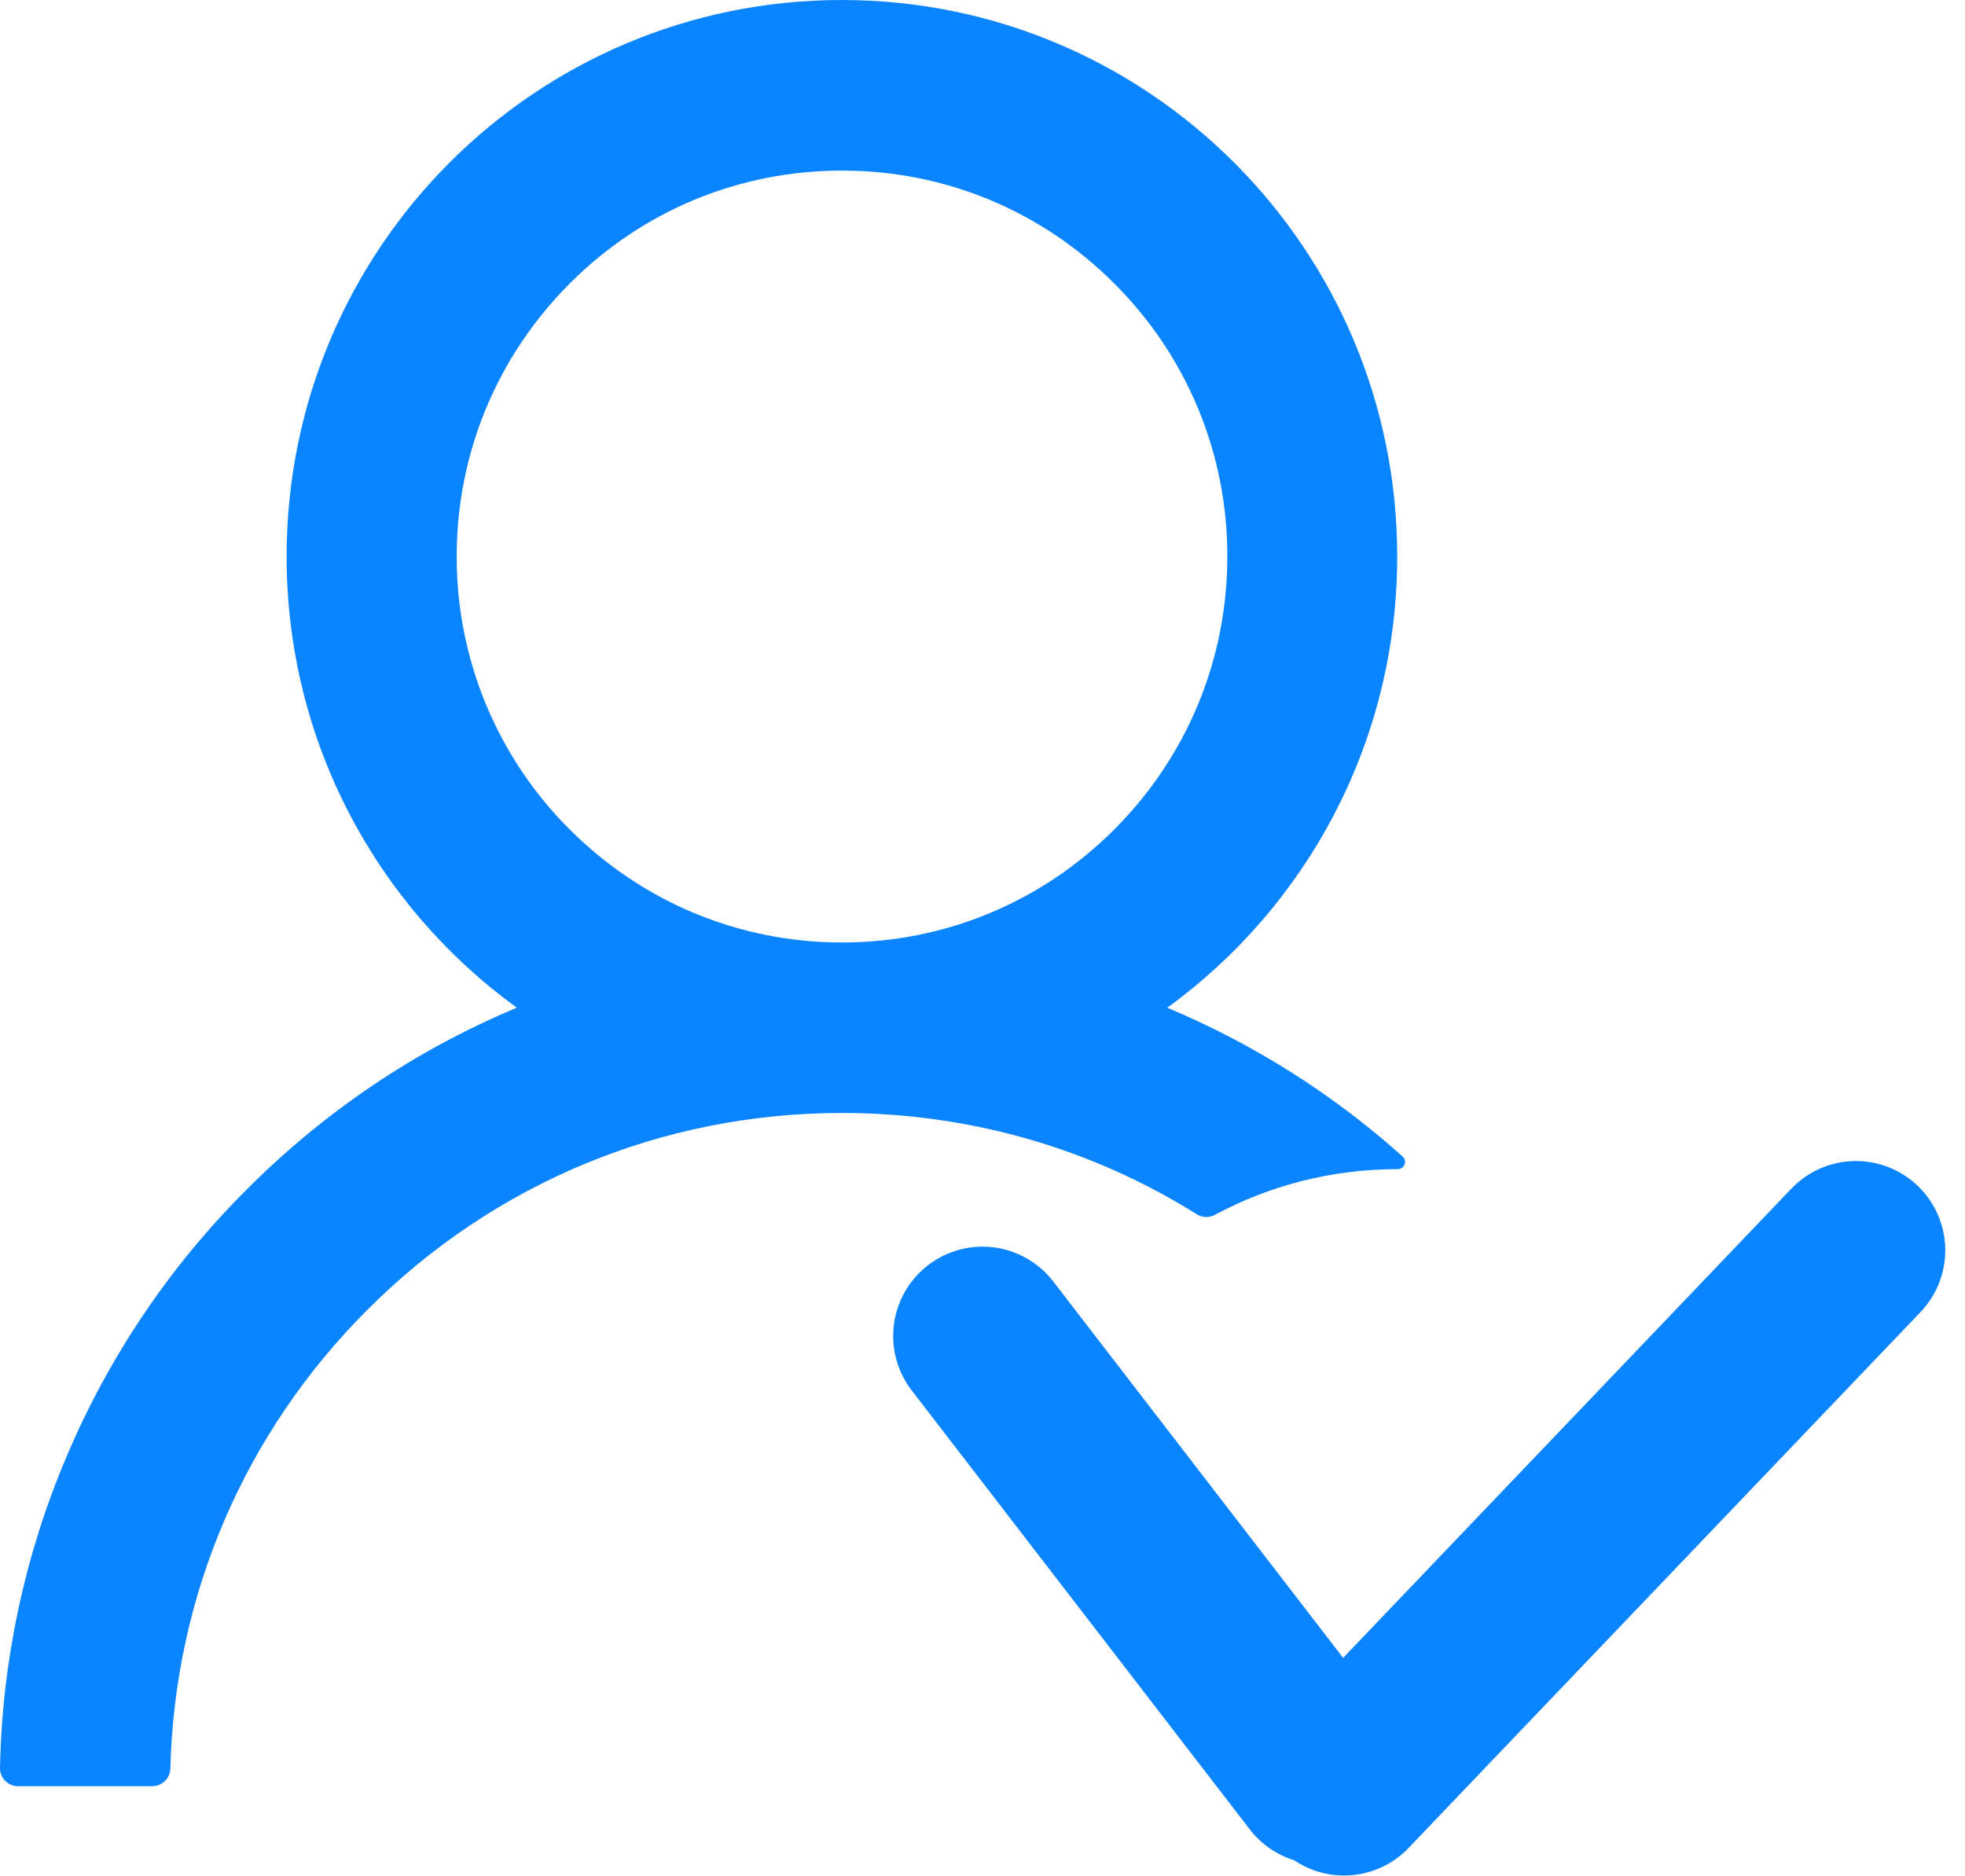
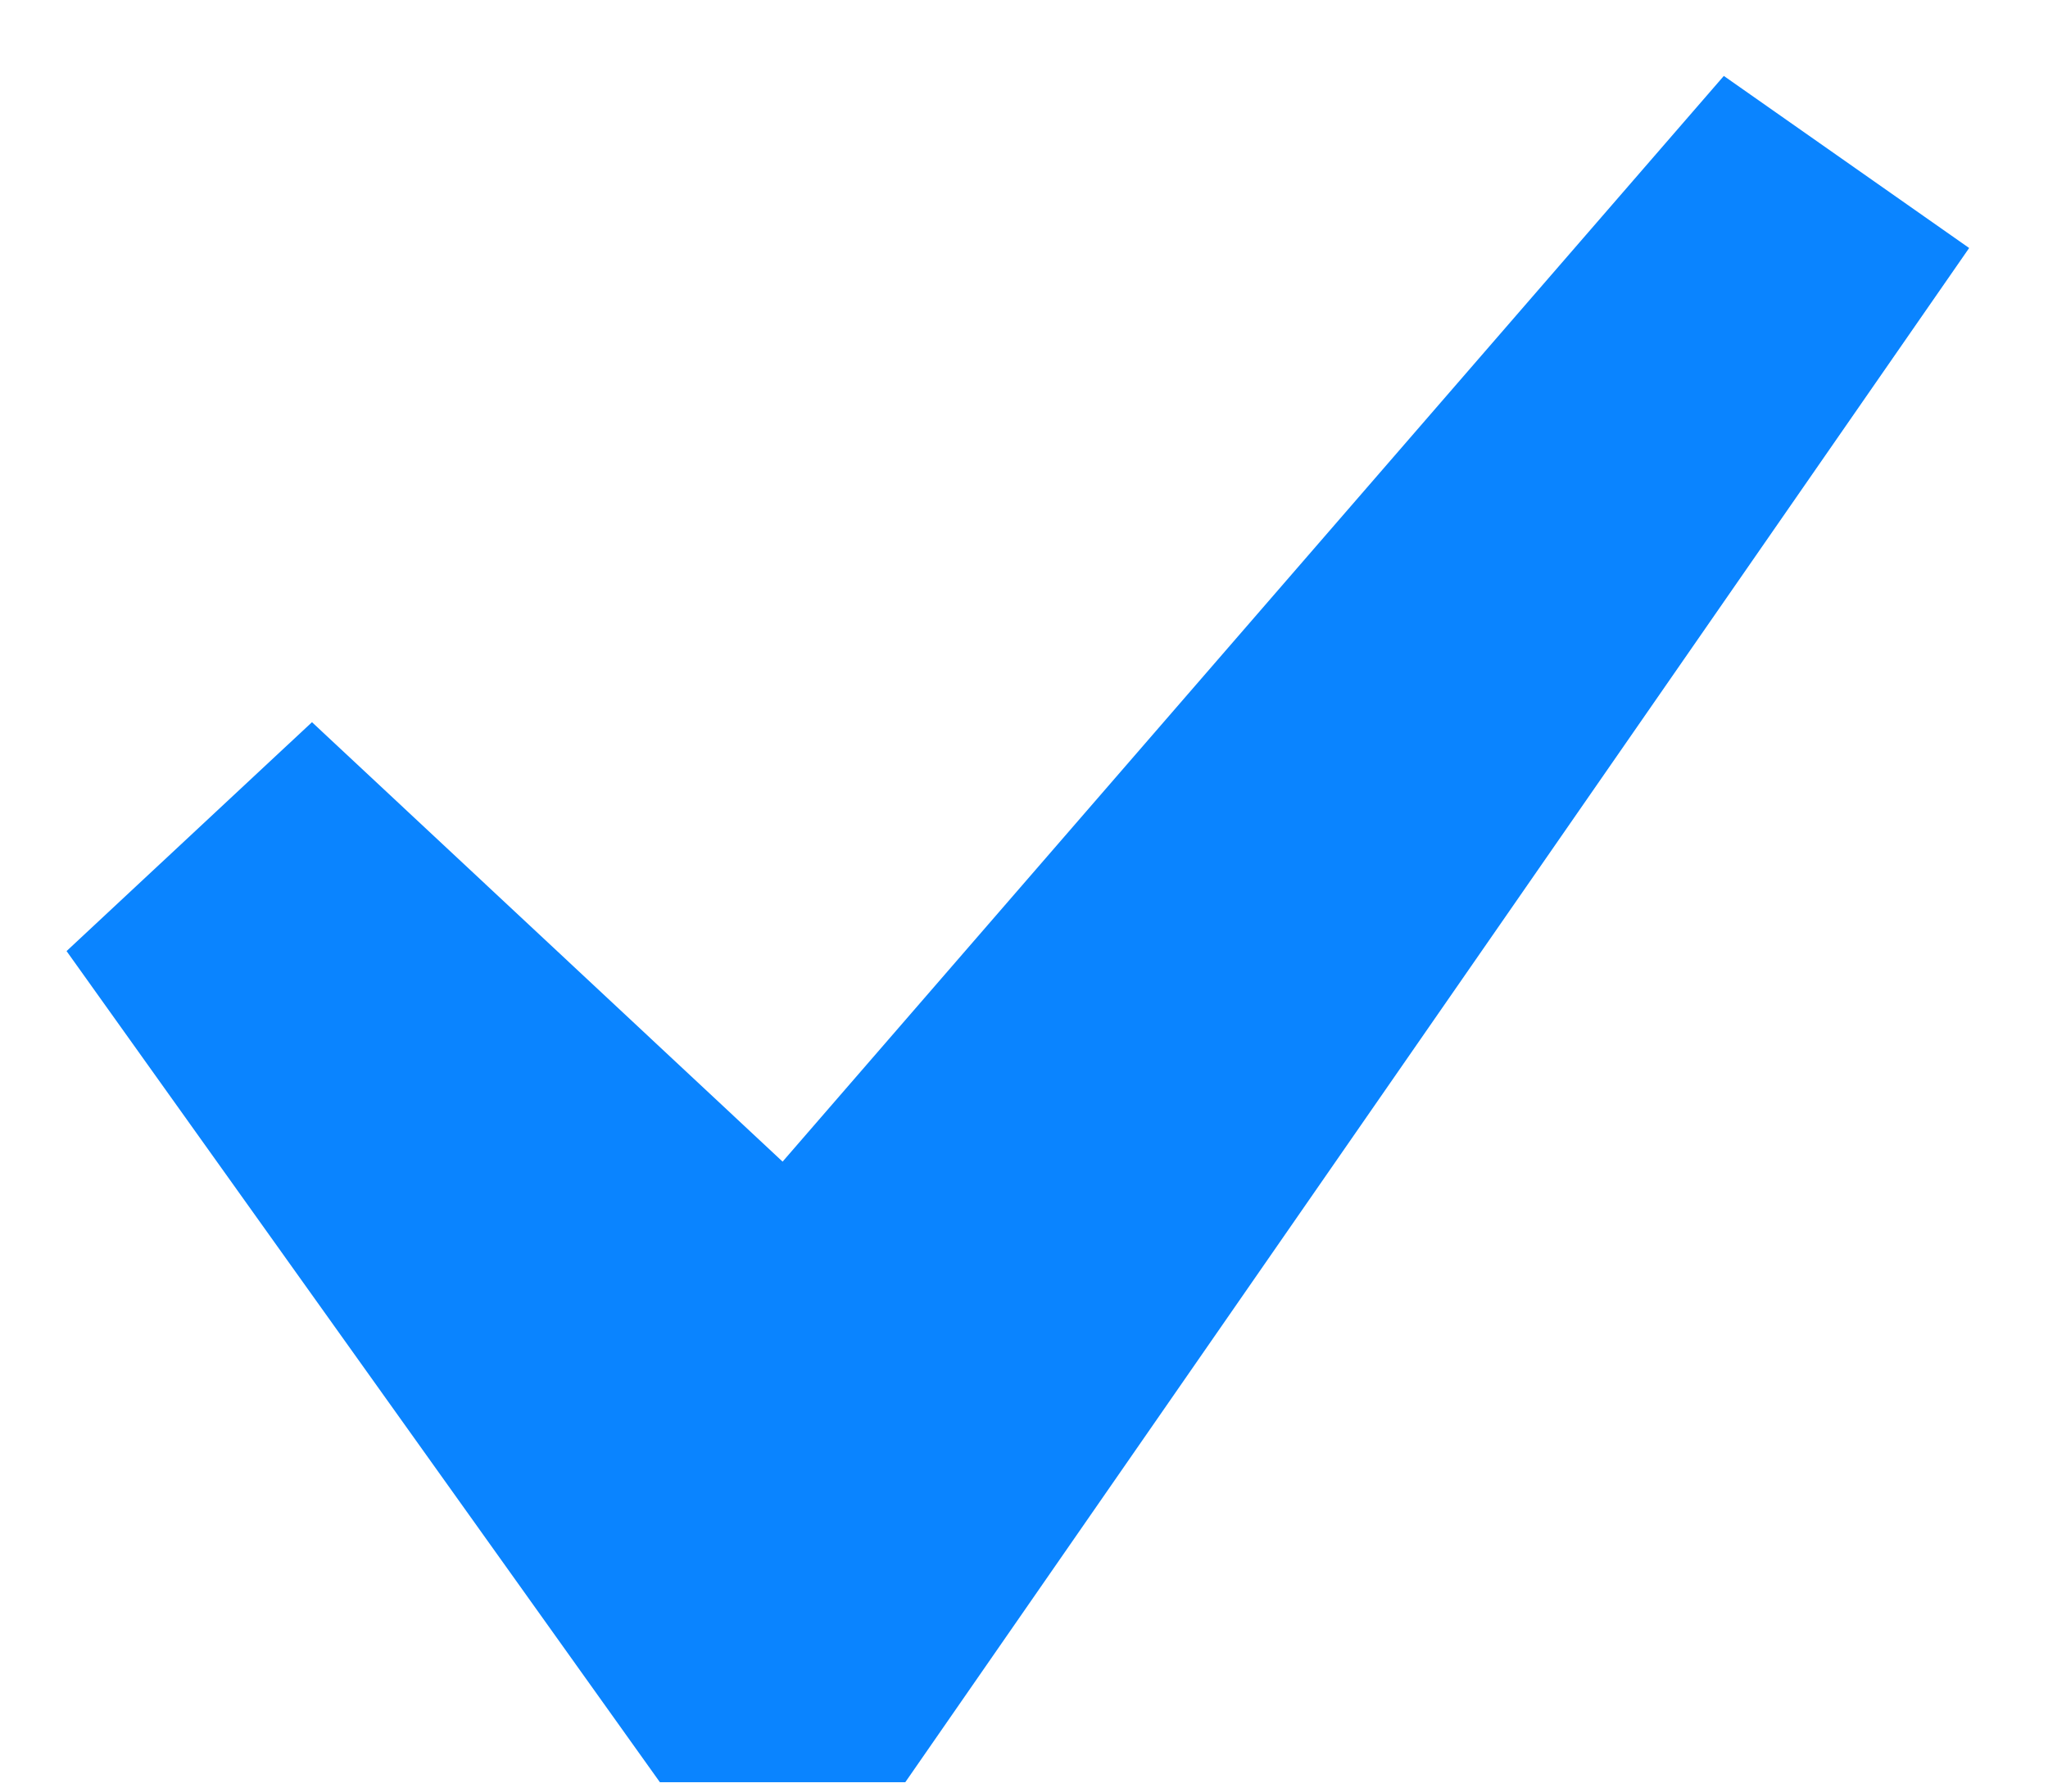
- <svg xmlns="http://www.w3.org/2000/svg" width="22" height="21" viewBox="0 0 22 21" fill="none">
-   <path d="M13.601 13.603C14.209 13.276 14.905 13.091 15.646 13.091H15.648C15.724 13.091 15.759 13 15.704 12.95C14.933 12.258 14.052 11.699 13.098 11.296C13.088 11.291 13.078 11.289 13.068 11.284C14.628 10.151 15.643 8.309 15.643 6.231C15.643 2.789 12.859 0 9.425 0C5.99 0 3.209 2.789 3.209 6.231C3.209 8.309 4.224 10.151 5.787 11.284C5.776 11.289 5.766 11.291 5.756 11.296C4.633 11.771 3.626 12.452 2.759 13.322C1.897 14.182 1.211 15.202 0.739 16.324C0.274 17.423 0.024 18.601 6.28292e-05 19.794C-0.001 19.821 0.004 19.848 0.014 19.872C0.024 19.897 0.038 19.92 0.057 19.939C0.076 19.959 0.098 19.974 0.123 19.984C0.148 19.995 0.174 20 0.201 20H1.706C1.814 20 1.905 19.912 1.907 19.804C1.957 17.864 2.734 16.048 4.108 14.671C5.528 13.246 7.417 12.462 9.427 12.462C10.852 12.462 12.219 12.857 13.397 13.595C13.427 13.614 13.462 13.625 13.498 13.627C13.534 13.628 13.569 13.62 13.601 13.603ZM9.427 10.553C8.276 10.553 7.194 10.103 6.377 9.286C5.975 8.886 5.657 8.409 5.44 7.885C5.223 7.361 5.112 6.799 5.113 6.231C5.113 5.078 5.563 3.992 6.377 3.176C7.191 2.359 8.274 1.91 9.427 1.91C10.581 1.91 11.661 2.359 12.477 3.176C12.879 3.577 13.198 4.053 13.415 4.577C13.632 5.102 13.743 5.664 13.741 6.231C13.741 7.384 13.291 8.47 12.477 9.286C11.661 10.103 10.578 10.553 9.427 10.553Z" fill="#0A84FF" />
-   <path d="M11 14.959L14.785 19.874" stroke="#0A84FF" stroke-width="2" stroke-linecap="round" stroke-linejoin="round" />
-   <path d="M20.779 14L15.048 20" stroke="#0A84FF" stroke-width="2" stroke-linecap="round" stroke-linejoin="round" />
+ <svg xmlns="http://www.w3.org/2000/svg" width="24" height="21" viewBox="0 0 24 21" fill="none">
+   <path d="M20.201 0.89L23.076 2.907L10.609 20.89H7.733L0.78 11.148L3.656 8.465L9.171 13.616L20.201 0.89Z" fill="#0A84FF" />
</svg>
